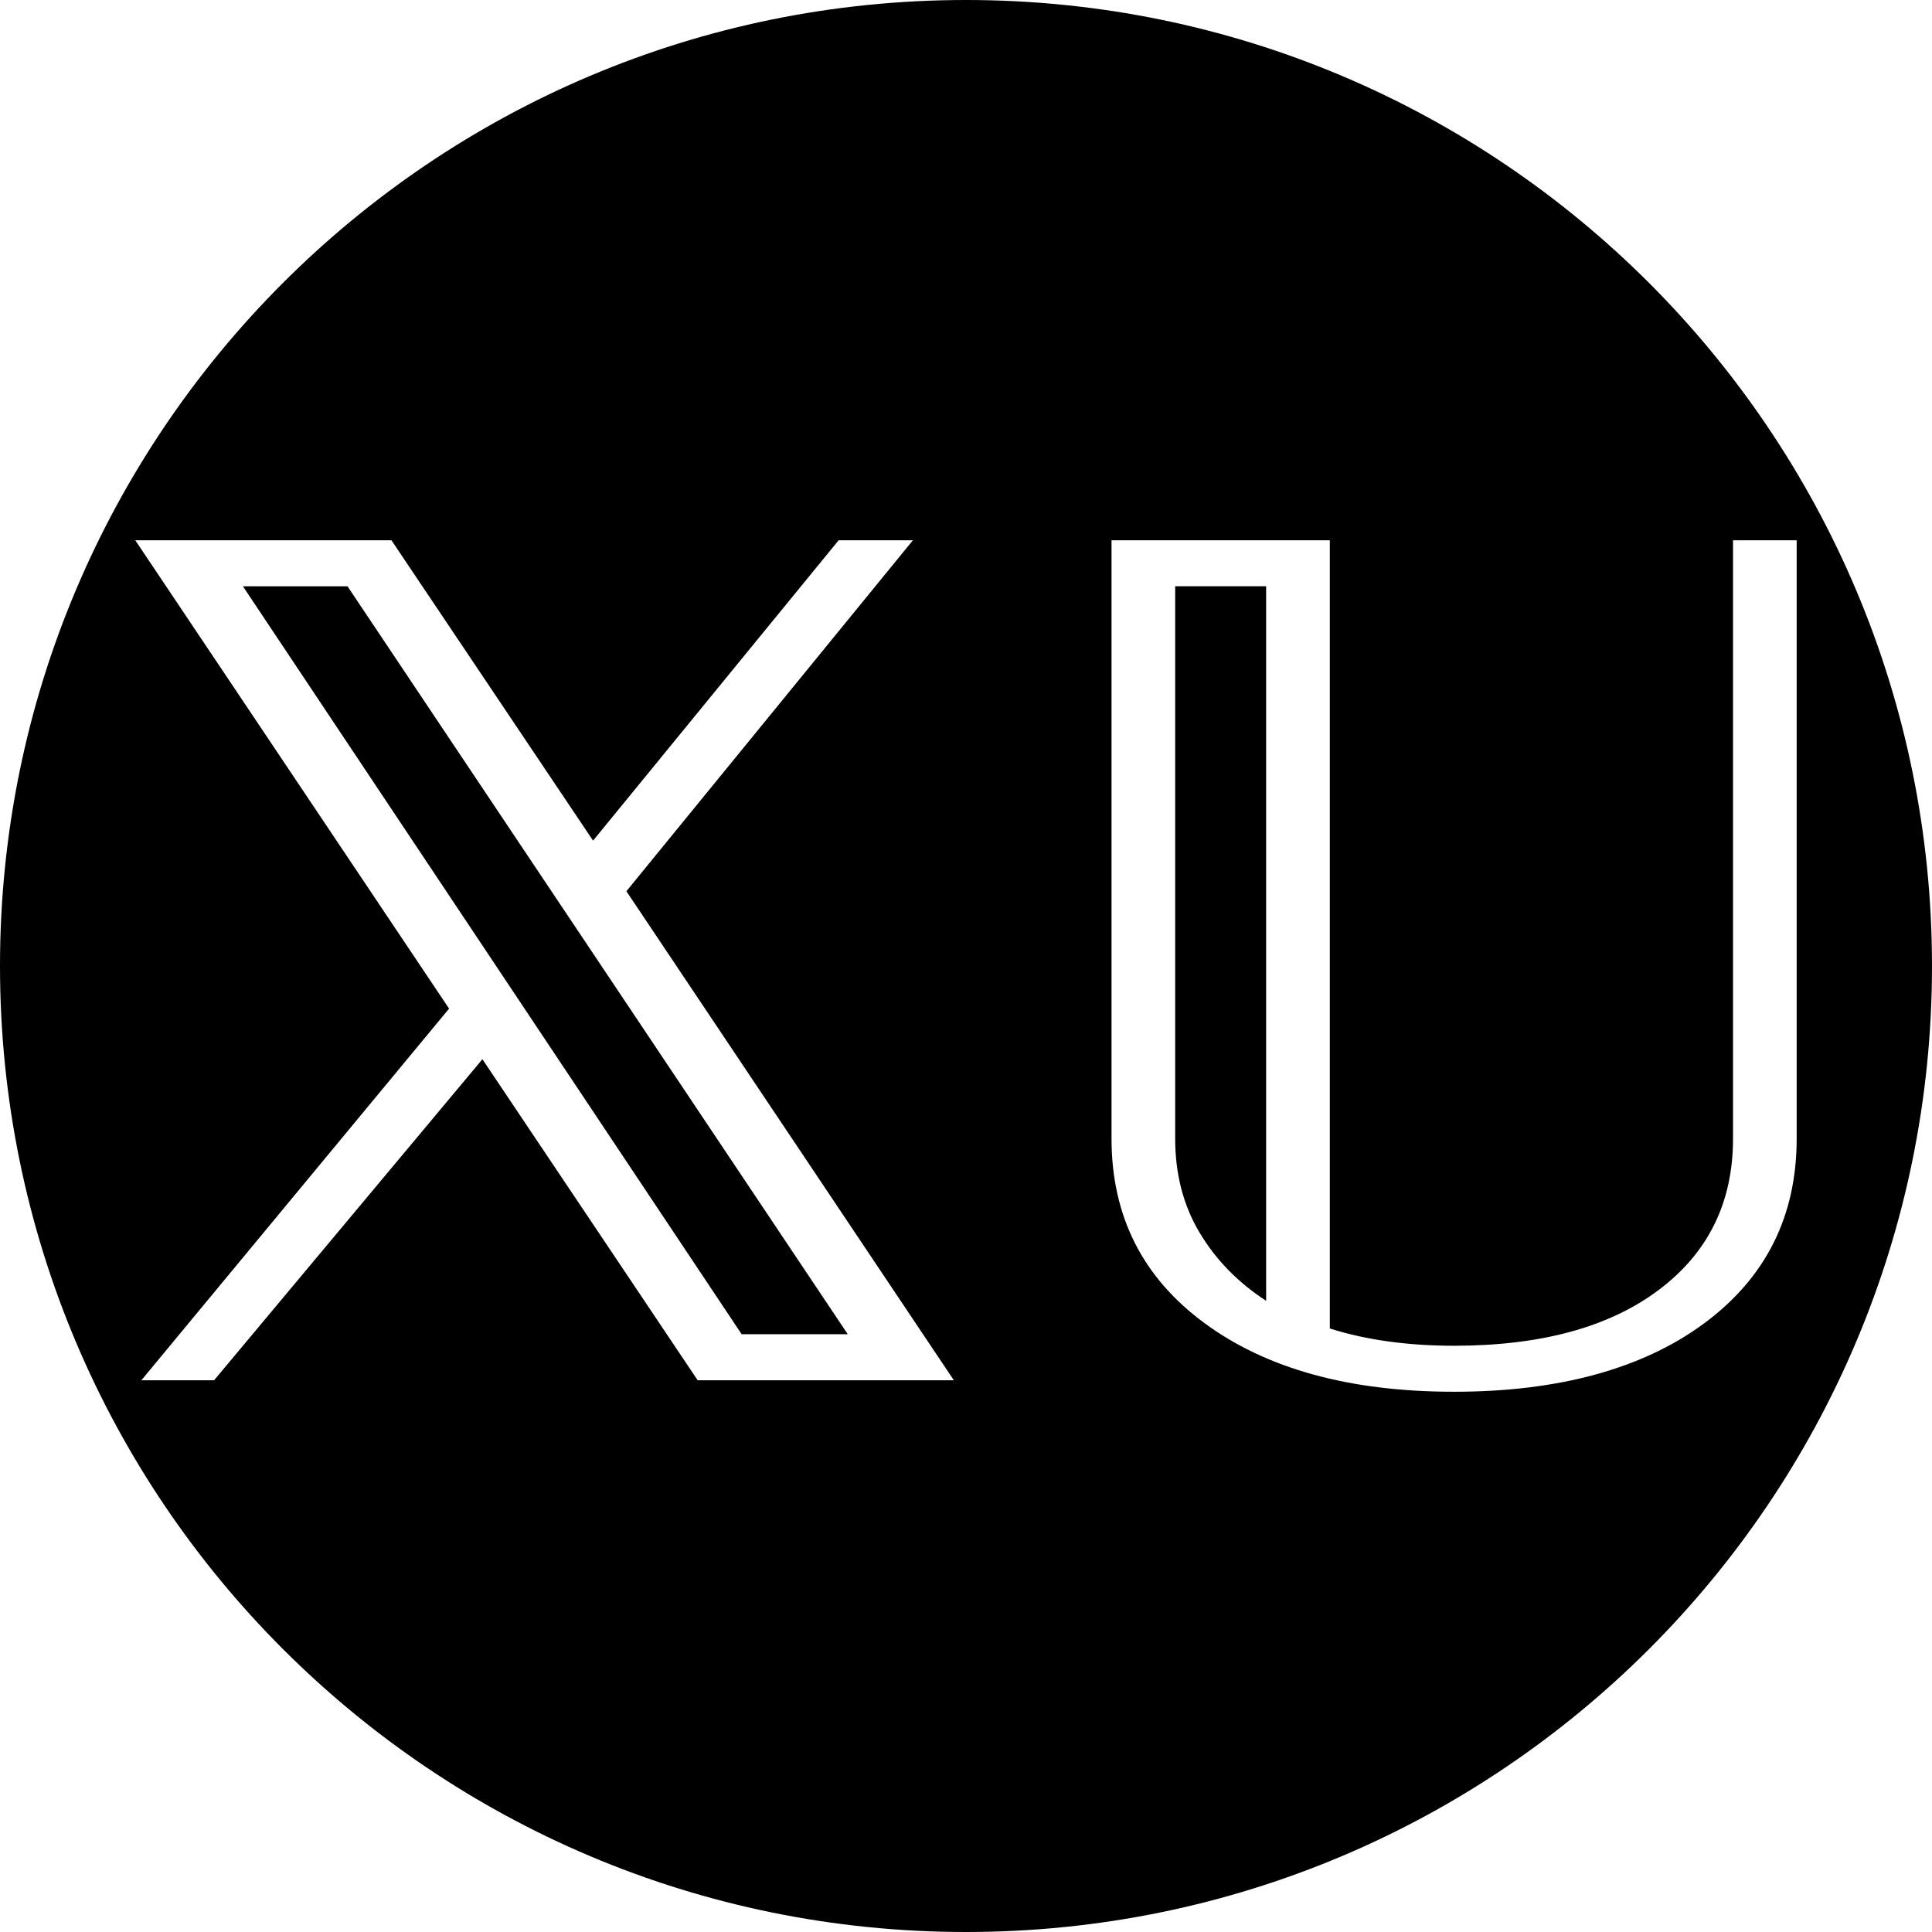
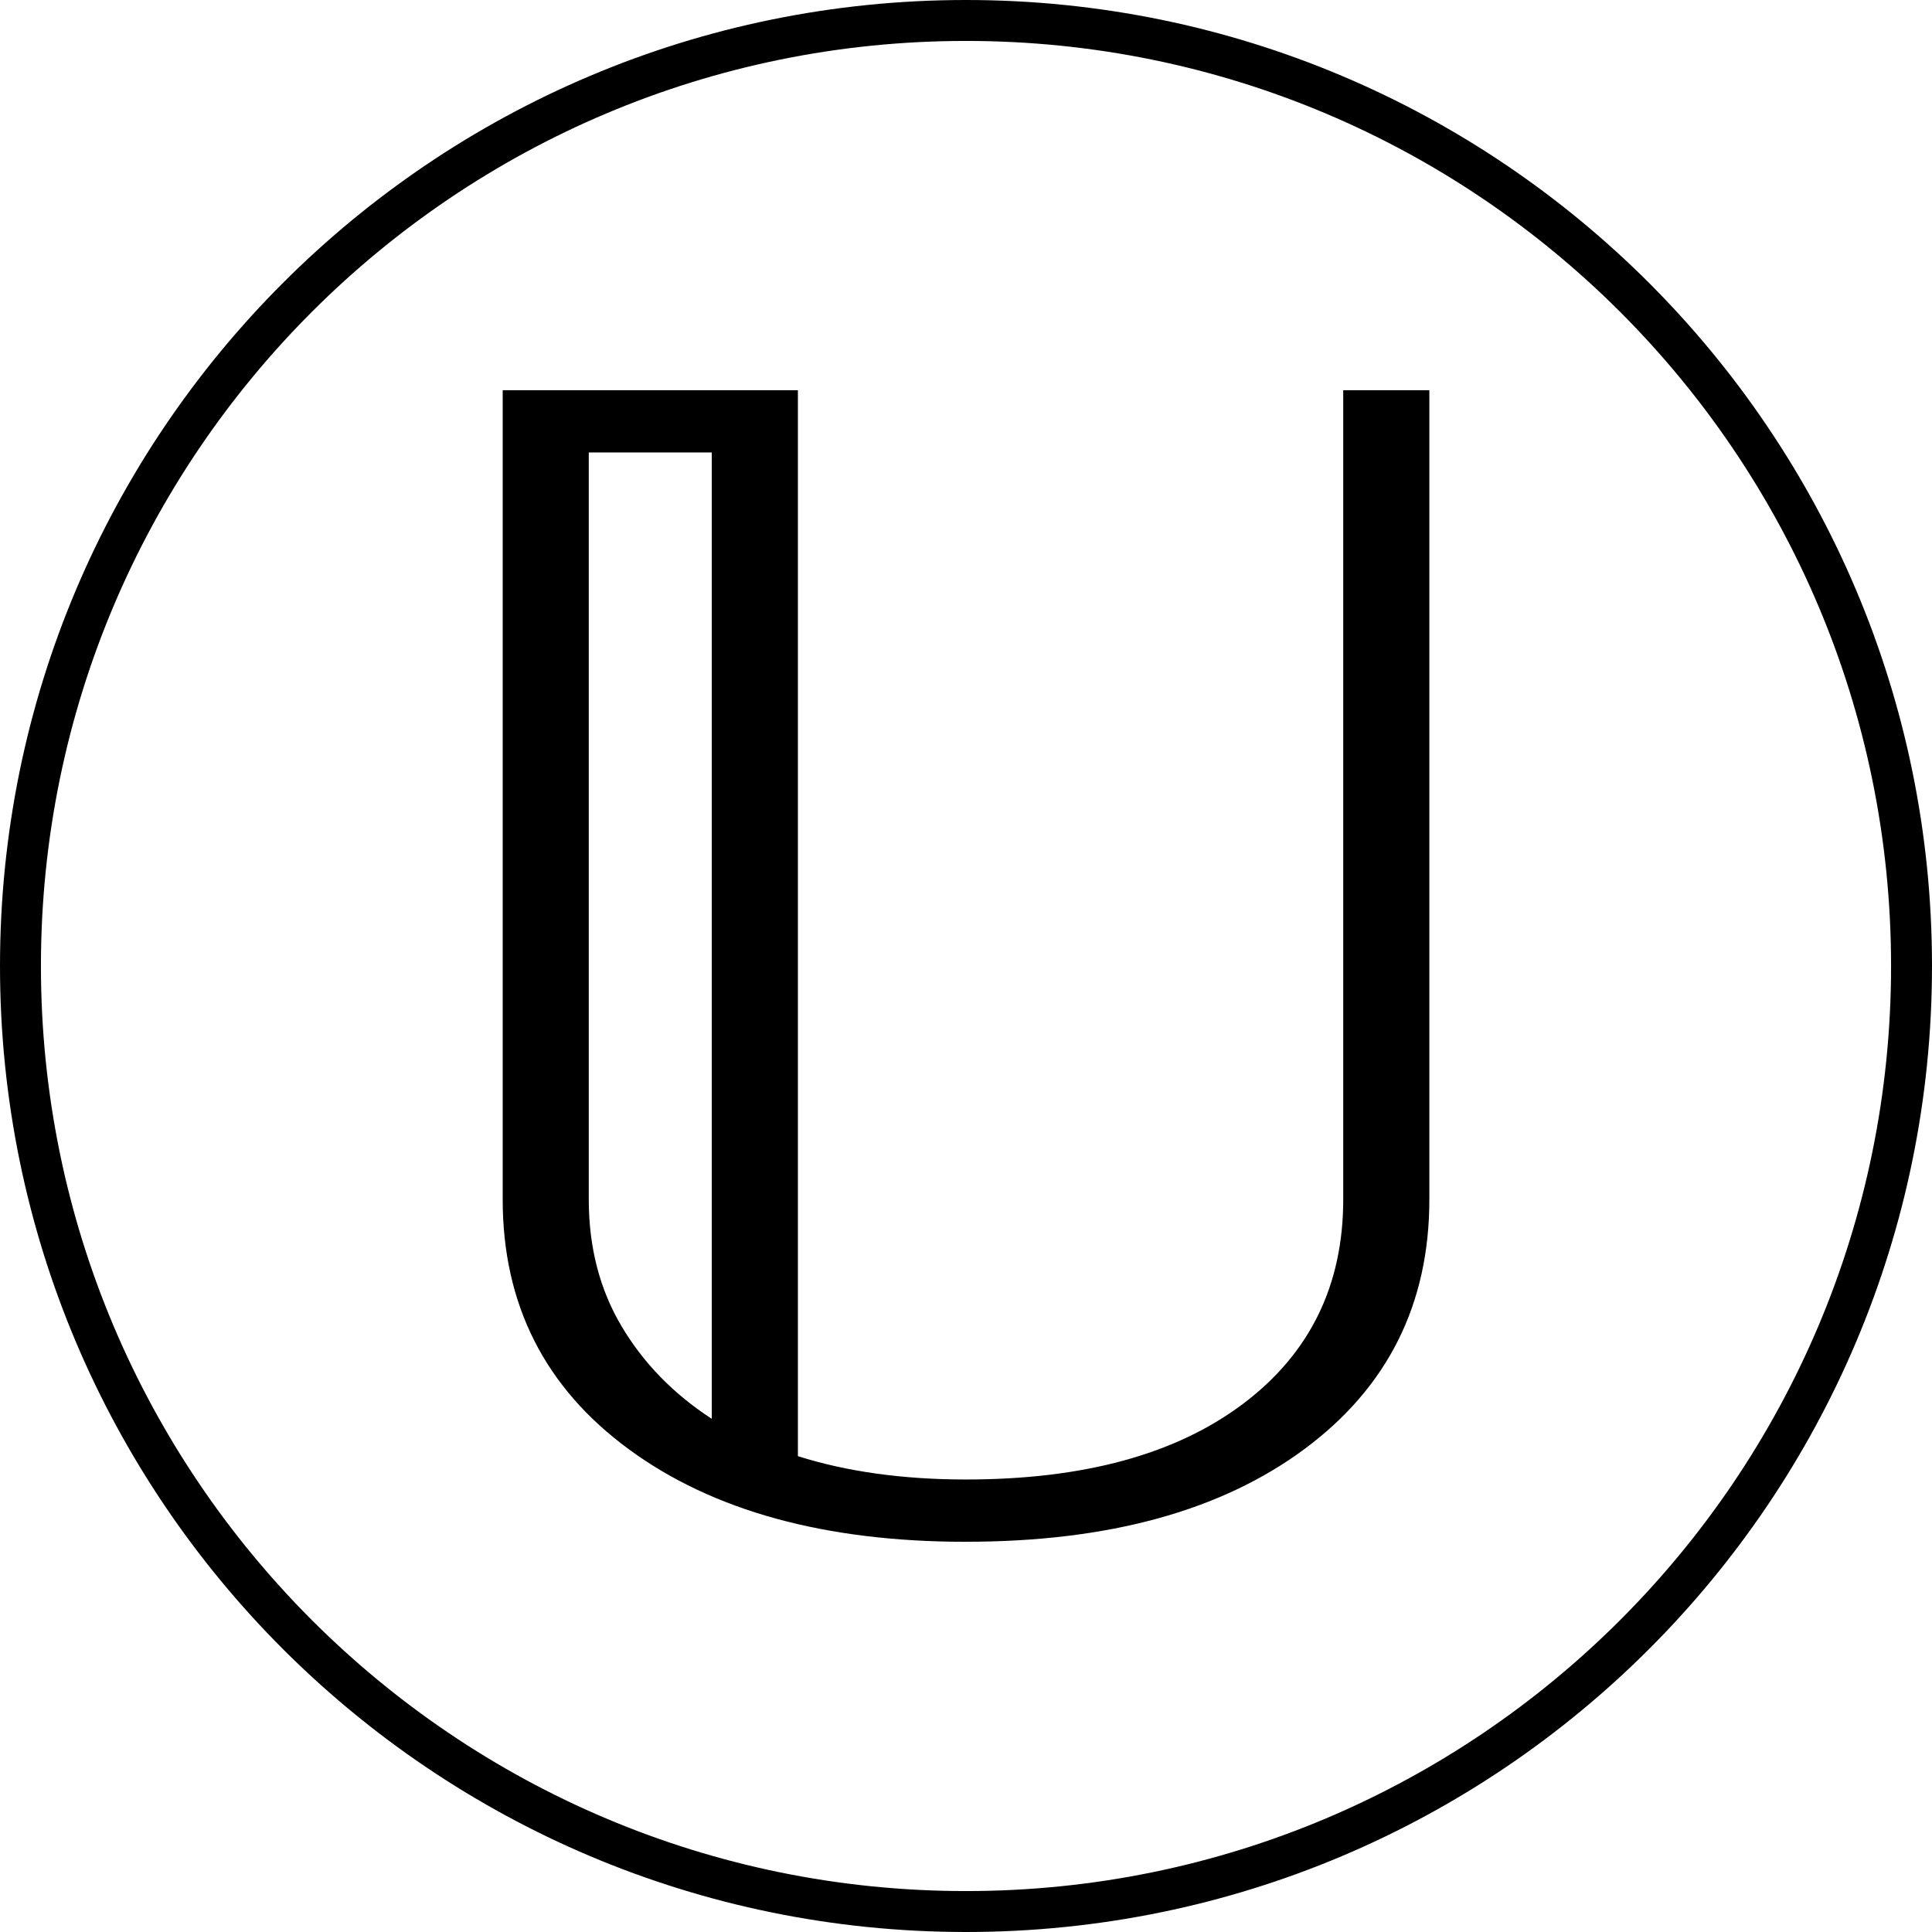
- <svg xmlns="http://www.w3.org/2000/svg" id="Layer_2" viewBox="0 0 462 462">
-   <g id="Layer_1-2" data-name="Layer_1">
-     <path d="M462,231c0,127.58-103.42,231-231,231S0,358.58,0,231,103.42,0,231,0s231,103.42,231,231ZM51.2,330.06l64.16-76.77,51.47,76.77h61.26l-78.3-116.94,68.51-83.92h-17.76l-58.72,71.82-48.21-71.82h-61.26l75.04,111.99-73.59,88.88h17.4ZM58.09,140.2h25.01l119.62,178.85h-25.37L58.09,140.2ZM407.53,316.44c14.74-10.91,22.11-25.63,22.11-44.16v-143.08h-15.22v143.08c0,15.23-5.92,27.29-17.76,36.18-11.84,8.9-28.16,13.35-48.94,13.35-11.12,0-21.02-1.38-29.72-4.13v-188.48h-52.2v143.08c0,18.53,7.43,33.25,22.29,44.16,14.86,10.92,34.74,16.37,59.63,16.37s45.07-5.46,59.81-16.37ZM286.82,294.7c-3.87-6.51-5.8-13.99-5.8-22.43v-132.08h21.75v170.87c-6.77-4.4-12.09-9.86-15.95-16.37Z" />
+ <svg xmlns="http://www.w3.org/2000/svg" id="Layer_2" data-name="Layer 2" viewBox="0 0 472 472">
+   <defs>
+     <style>
+       .cls-1 {
+         fill: none;
+         stroke: #000;
+         stroke-miterlimit: 10;
+         stroke-width: 10px;
+       }
+     </style>
+   </defs>
+   <g id="Layer_1-2" data-name="Layer 1">
+     <g>
+       <path d="M236,376.67c-34.39,0-61.86-7.54-82.39-22.62-20.54-15.08-30.8-35.42-30.8-61.02V95.33h72.12v260.42c12.02,3.8,25.71,5.7,41.07,5.7,28.71,0,51.25-6.14,67.62-18.44,16.36-12.29,24.54-28.95,24.54-49.99V95.33h21.04v197.69c0,25.6-10.19,45.94-30.55,61.02-20.37,15.08-47.92,22.62-82.64,22.62ZM173.89,346.63V110.54h-30.05v182.49c0,11.66,2.67,21.99,8.01,30.98,5.34,9,12.69,16.54,22.04,22.62Z" />
+       <circle class="cls-1" cx="236" cy="236" r="231" />
+     </g>
  </g>
</svg>
